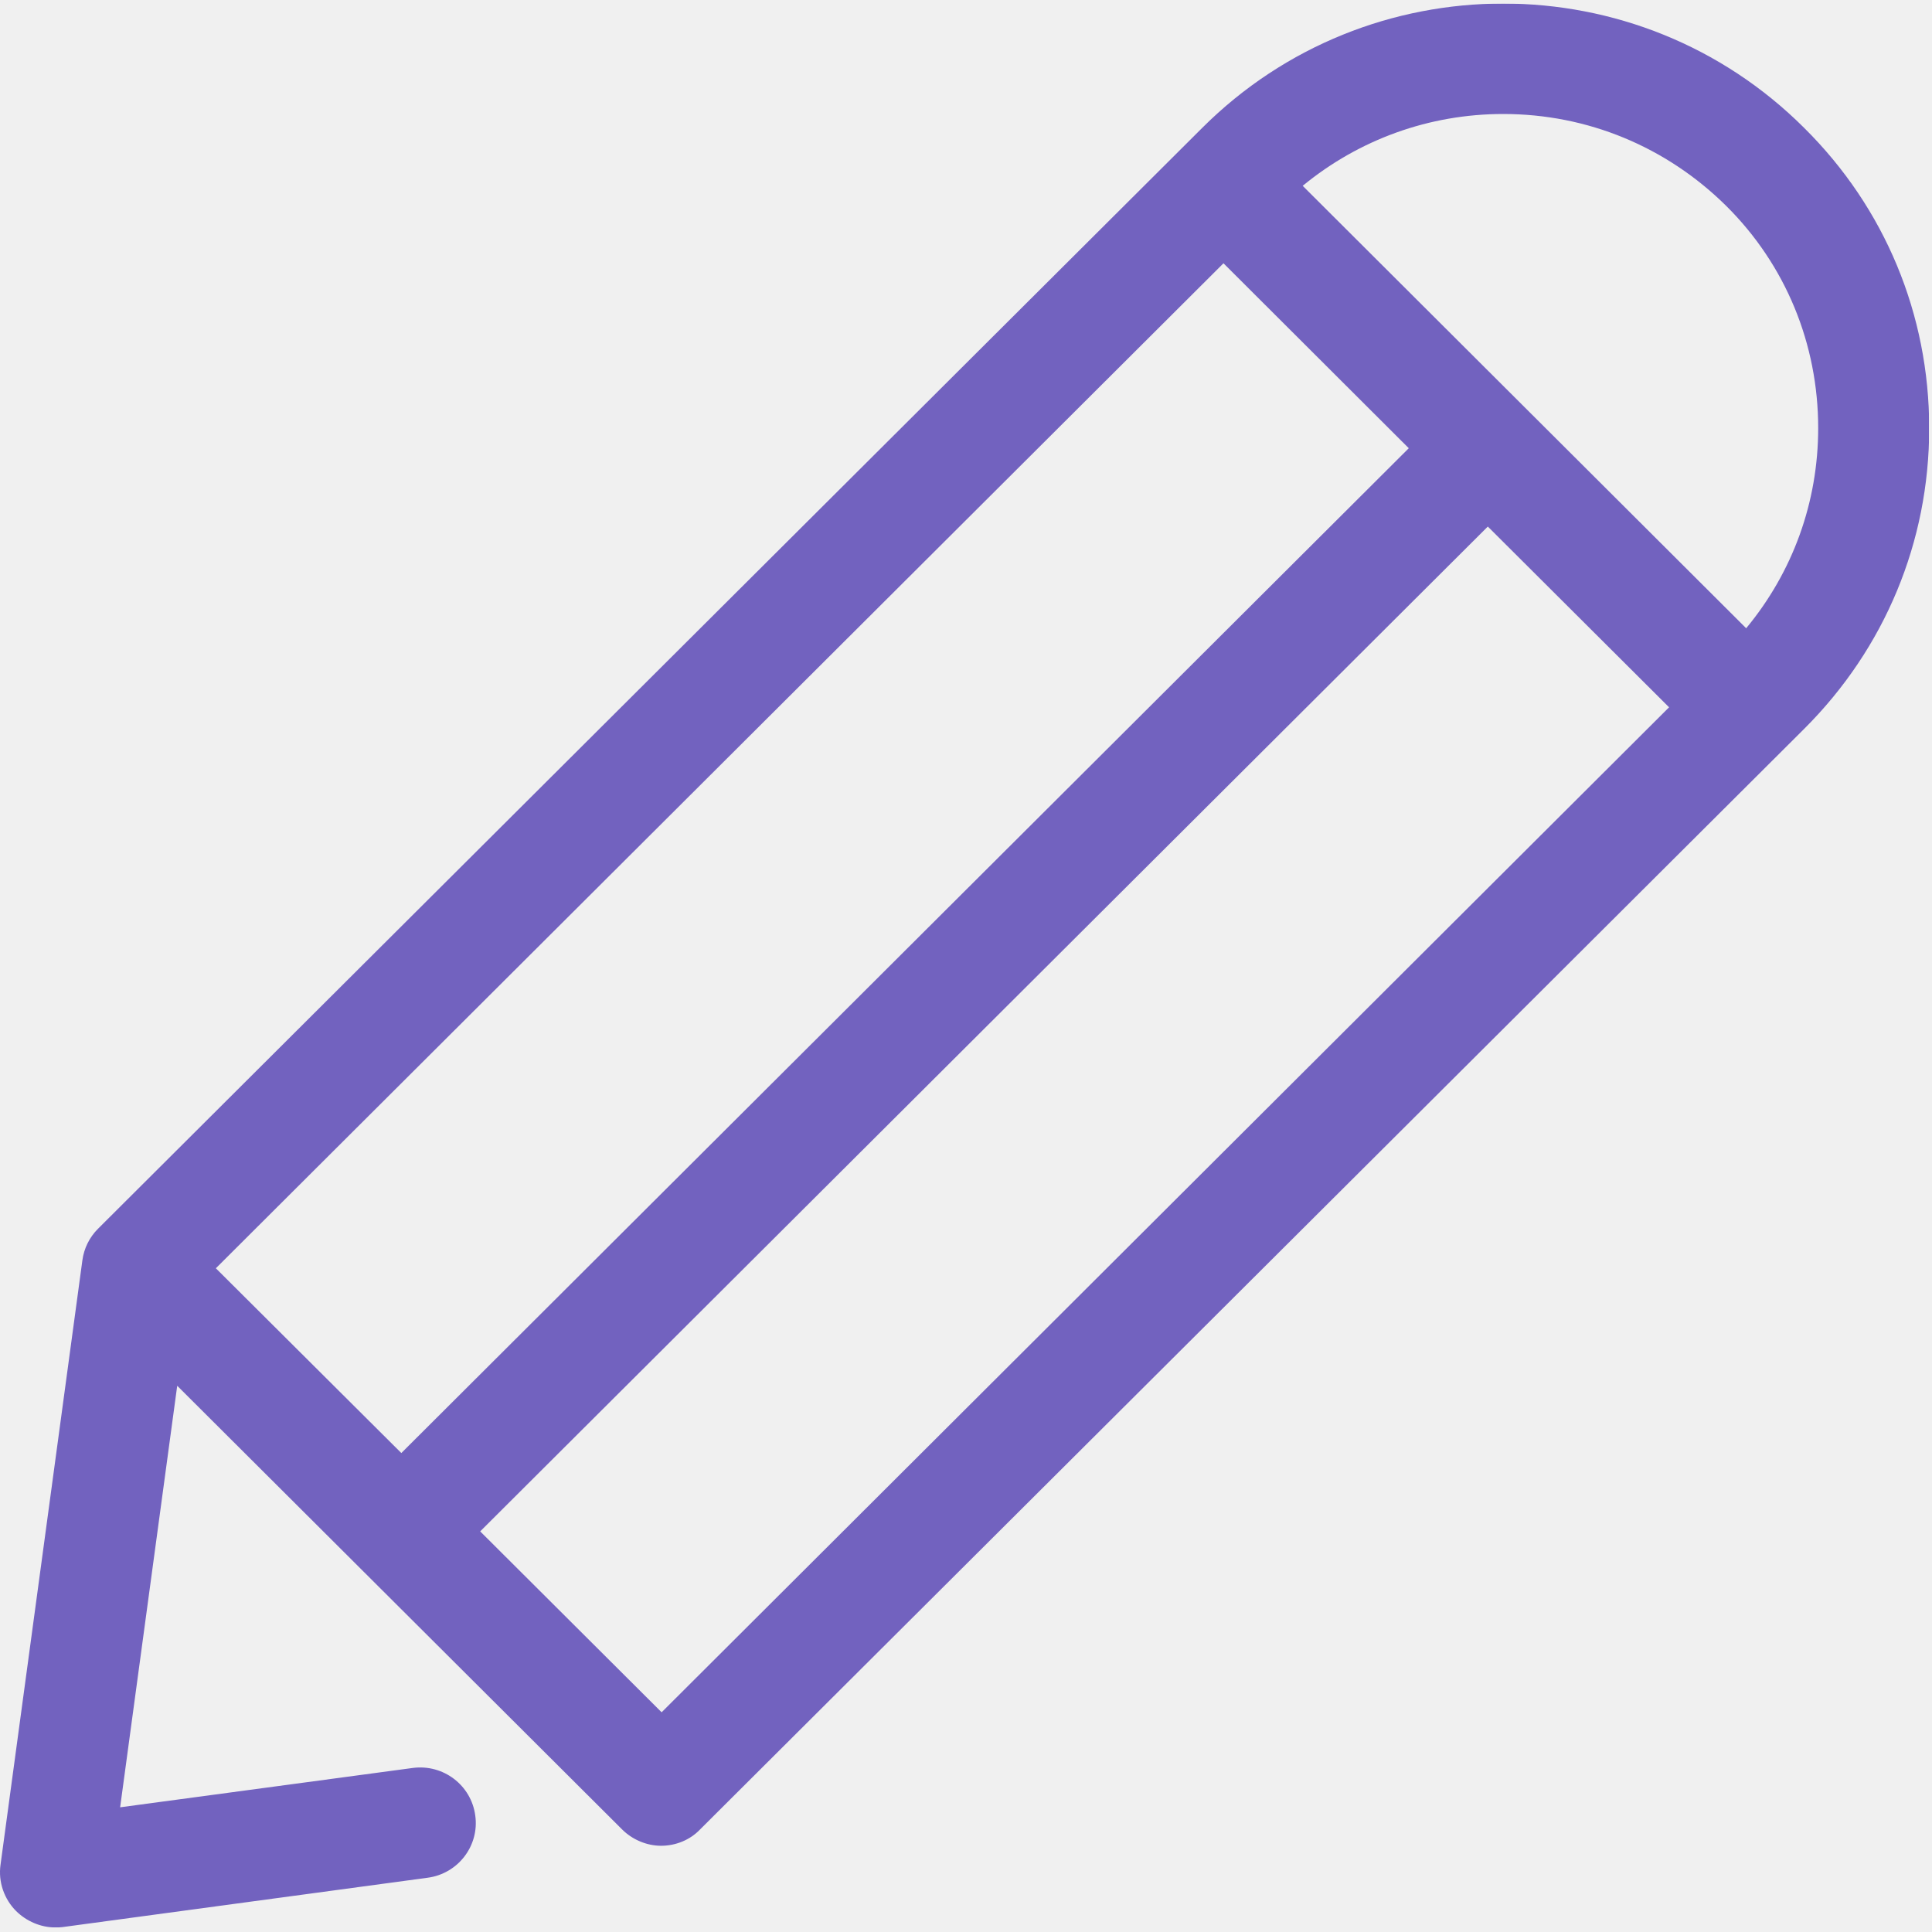
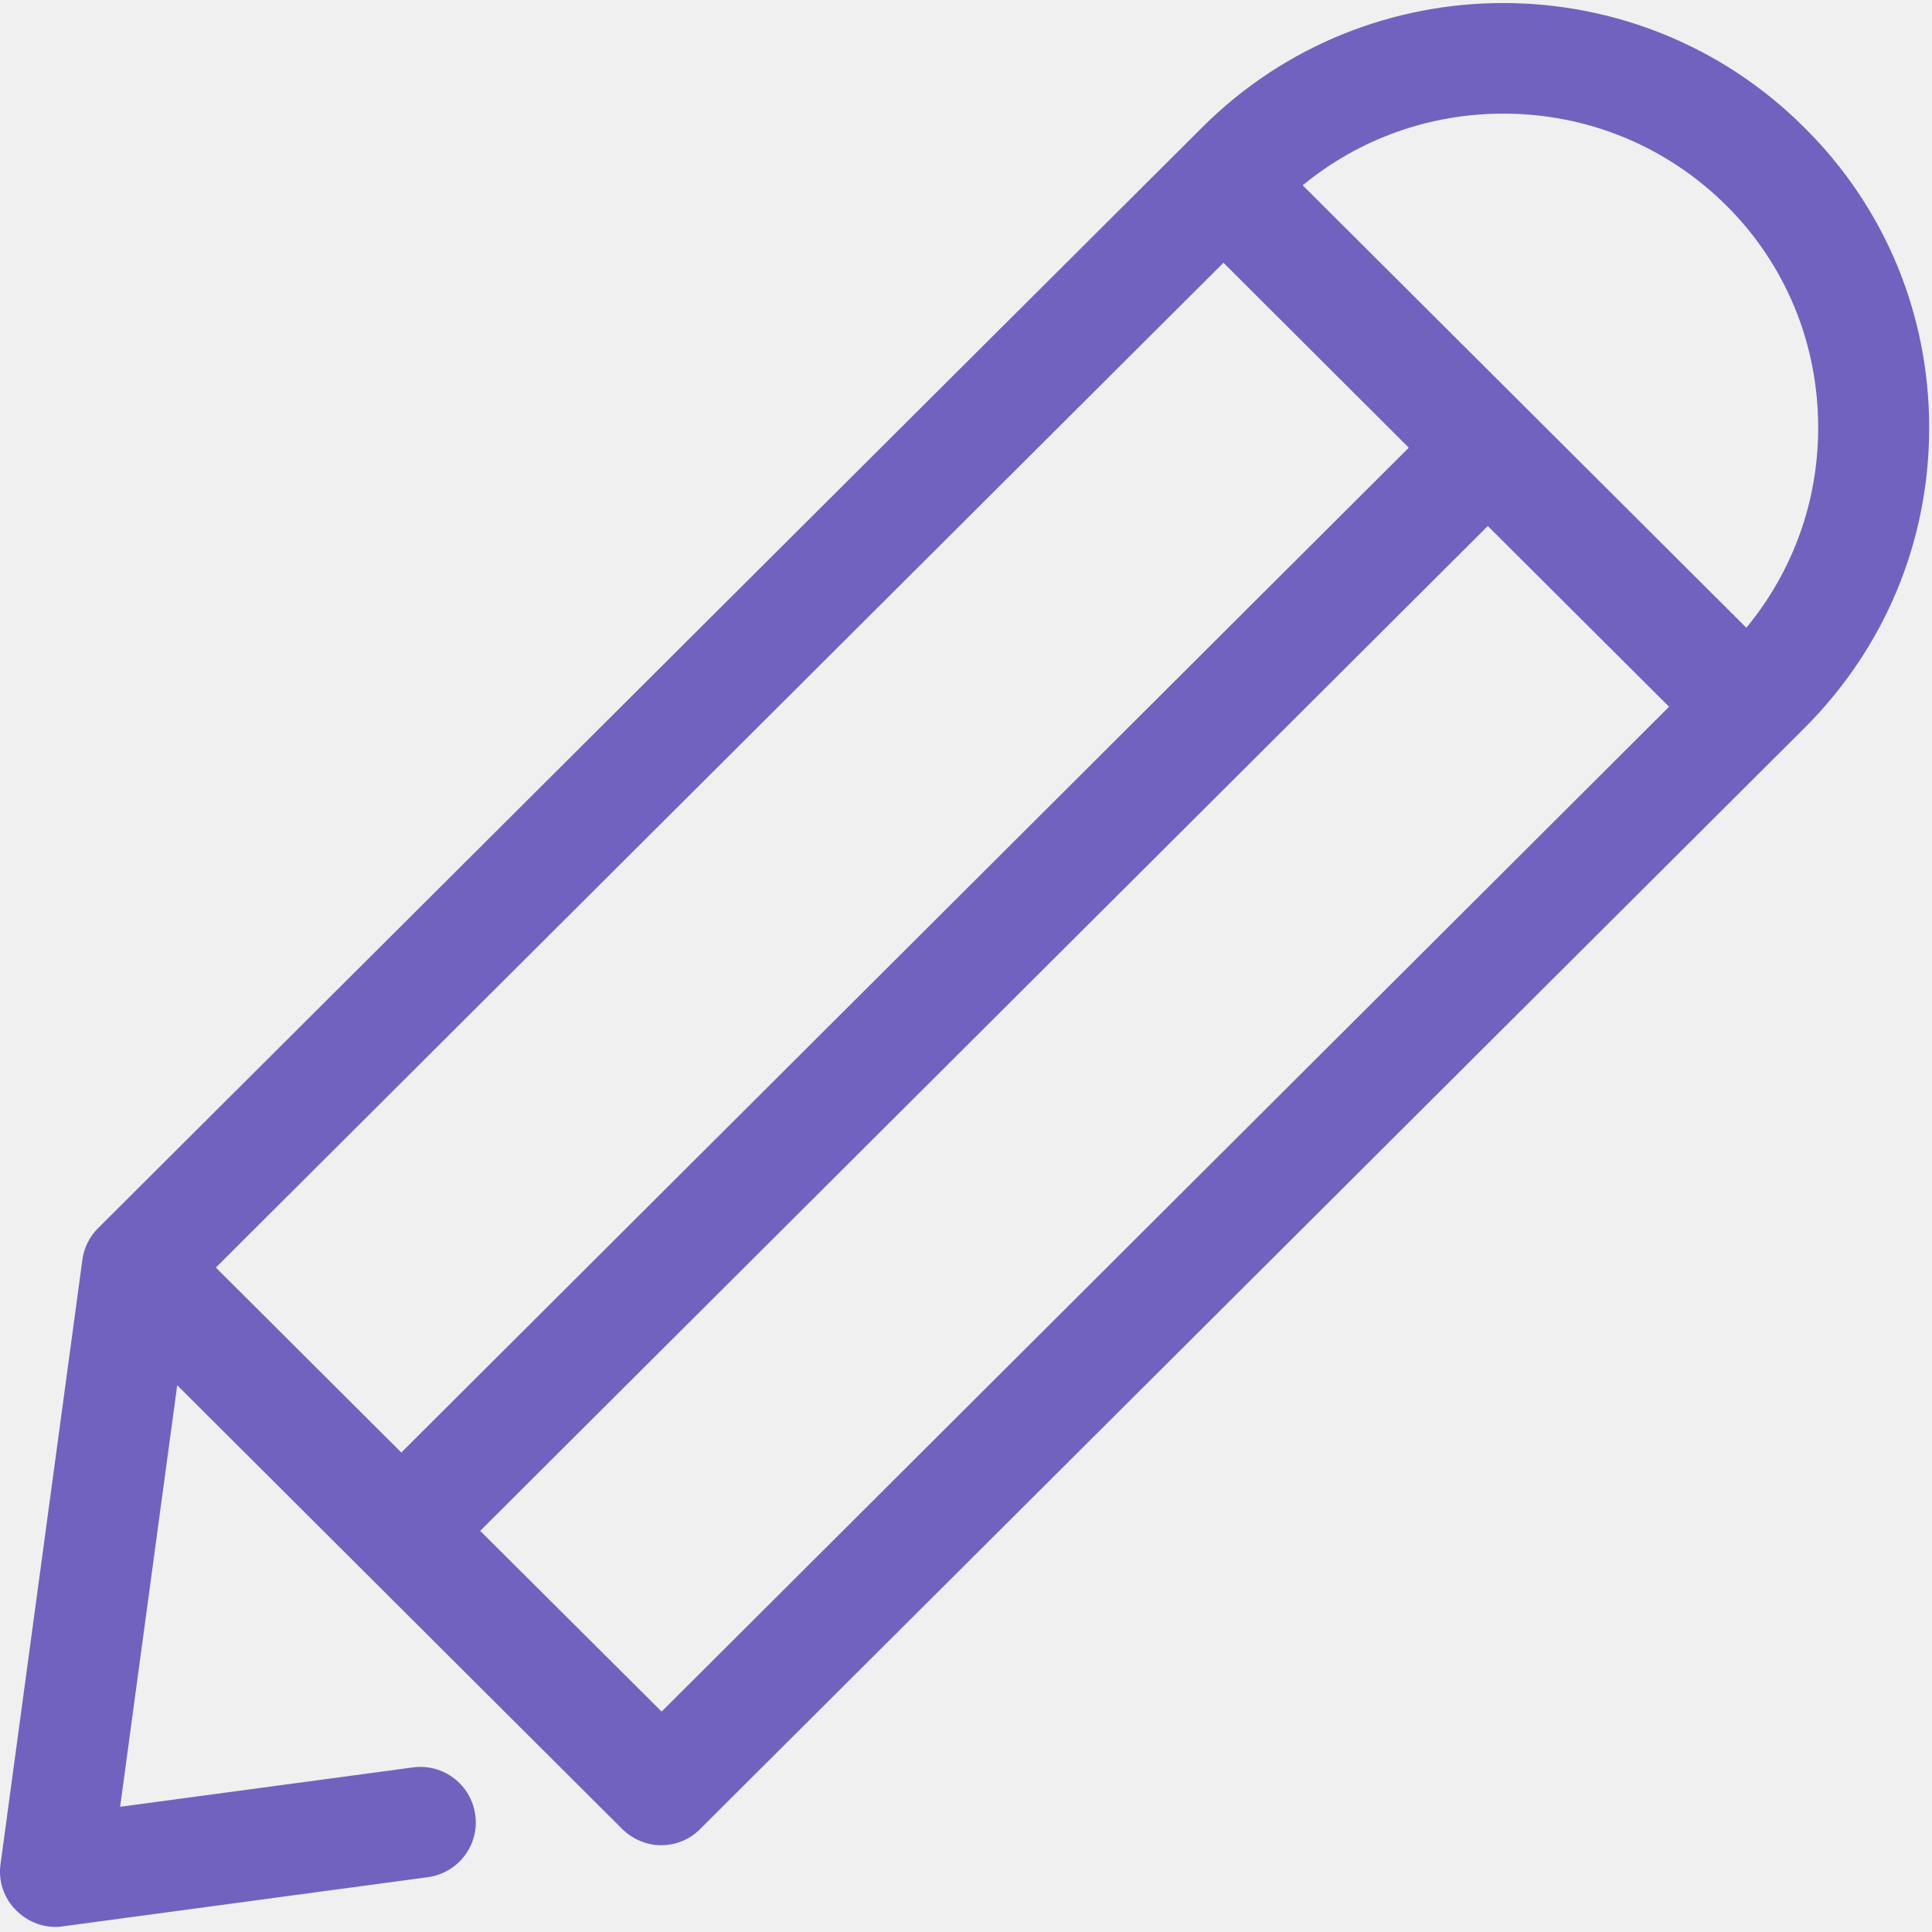
- <svg xmlns="http://www.w3.org/2000/svg" xmlns:xlink="http://www.w3.org/1999/xlink" width="11" height="11" viewBox="0 0 11 11" version="1.1">
-   <g id="Canvas" transform="translate(-9502 6699)">
-     <g id="Edit">
-       <mask id="mask0_outline" mask-type="alpha">
-         <g id="Clip 2">
-           <use xlink:href="#path0_fill" transform="translate(9502 -6698.98)" fill="#FFFFFF" />
-         </g>
-       </mask>
-       <g id="Fill 1" mask="url(#mask0_outline)">
-         <use xlink:href="#path1_fill" transform="translate(9502 -6698.98)" fill="#7262BF" />
-       </g>
+ <svg xmlns="http://www.w3.org/2000/svg" width="11px" height="11px" viewBox="0 0 11 11" version="1.1">
+   <defs />
+   <g id="Page-1" stroke="none" stroke-width="1" fill="none" fill-rule="evenodd">
+     <g id="ic_edit" fill-rule="nonzero" fill="#7262BF">
+       <path d="M10.273,0.726 C9.327,-0.219 7.79,-0.219 6.844,0.726 L0.558,6.993 C0.509,7.042 0.478,7.105 0.469,7.173 L0.003,10.614 C-0.011,10.712 0.024,10.81 0.092,10.877 C0.151,10.936 0.232,10.971 0.314,10.971 C0.328,10.971 0.342,10.971 0.356,10.968 L2.435,10.688 C2.608,10.665 2.73,10.506 2.706,10.334 C2.683,10.161 2.524,10.039 2.35,10.063 L0.684,10.287 L1.009,7.887 L3.542,10.413 C3.6,10.471 3.682,10.506 3.764,10.506 C3.846,10.506 3.928,10.474 3.987,10.413 L10.273,4.146 C10.732,3.688 10.984,3.081 10.984,2.435 C10.984,1.788 10.732,1.181 10.273,0.726 Z M6.966,1.496 L8.021,2.549 L2.285,8.27 L1.229,7.217 L6.966,1.496 Z M3.767,9.745 L2.734,8.716 L8.471,2.995 L9.503,4.024 L3.767,9.745 Z M9.943,3.574 L7.417,1.055 C7.738,0.791 8.138,0.647 8.56,0.647 C9.039,0.647 9.489,0.833 9.828,1.169 C10.167,1.506 10.352,1.956 10.352,2.435 C10.352,2.857 10.207,3.254 9.943,3.574 Z" id="Fill-1" />
    </g>
  </g>
-   <defs>
-     <path id="path0_fill" fill-rule="evenodd" d="M 2.03e-19 0L 2.03e-19 10.954L 10.983 10.954L 10.983 1.65856e-15L 0 1.65856e-15L 2.03e-19 0Z" />
-     <path id="path1_fill" fill-rule="evenodd" d="M 10.273 0.709C 9.327 -0.236 7.79 -0.236 6.844 0.709L 0.558 6.976C 0.509 7.025 0.478 7.088 0.469 7.156L 0.003 10.597C -0.011 10.695 0.024 10.793 0.092 10.861C 0.151 10.919 0.232 10.954 0.314 10.954C 0.328 10.954 0.342 10.954 0.356 10.952L 2.435 10.671C 2.608 10.648 2.73 10.489 2.706 10.317C 2.683 10.144 2.524 10.023 2.35 10.046L 0.684 10.27L 1.009 7.87L 3.542 10.396C 3.6 10.454 3.682 10.489 3.764 10.489C 3.846 10.489 3.928 10.457 3.986 10.396L 10.273 4.129C 10.732 3.671 10.984 3.064 10.984 2.418C 10.984 1.771 10.732 1.164 10.273 0.709ZM 6.966 1.479L 8.021 2.532L 2.285 8.253L 1.229 7.201L 6.966 1.479ZM 3.767 9.729L 2.734 8.699L 8.471 2.978L 9.503 4.007L 3.767 9.729ZM 9.942 3.557L 7.417 1.038C 7.738 0.774 8.138 0.629 8.559 0.629C 9.039 0.629 9.488 0.816 9.828 1.152C 10.167 1.488 10.352 1.939 10.352 2.417C 10.352 2.84 10.207 3.237 9.942 3.557Z" />
-   </defs>
</svg>
